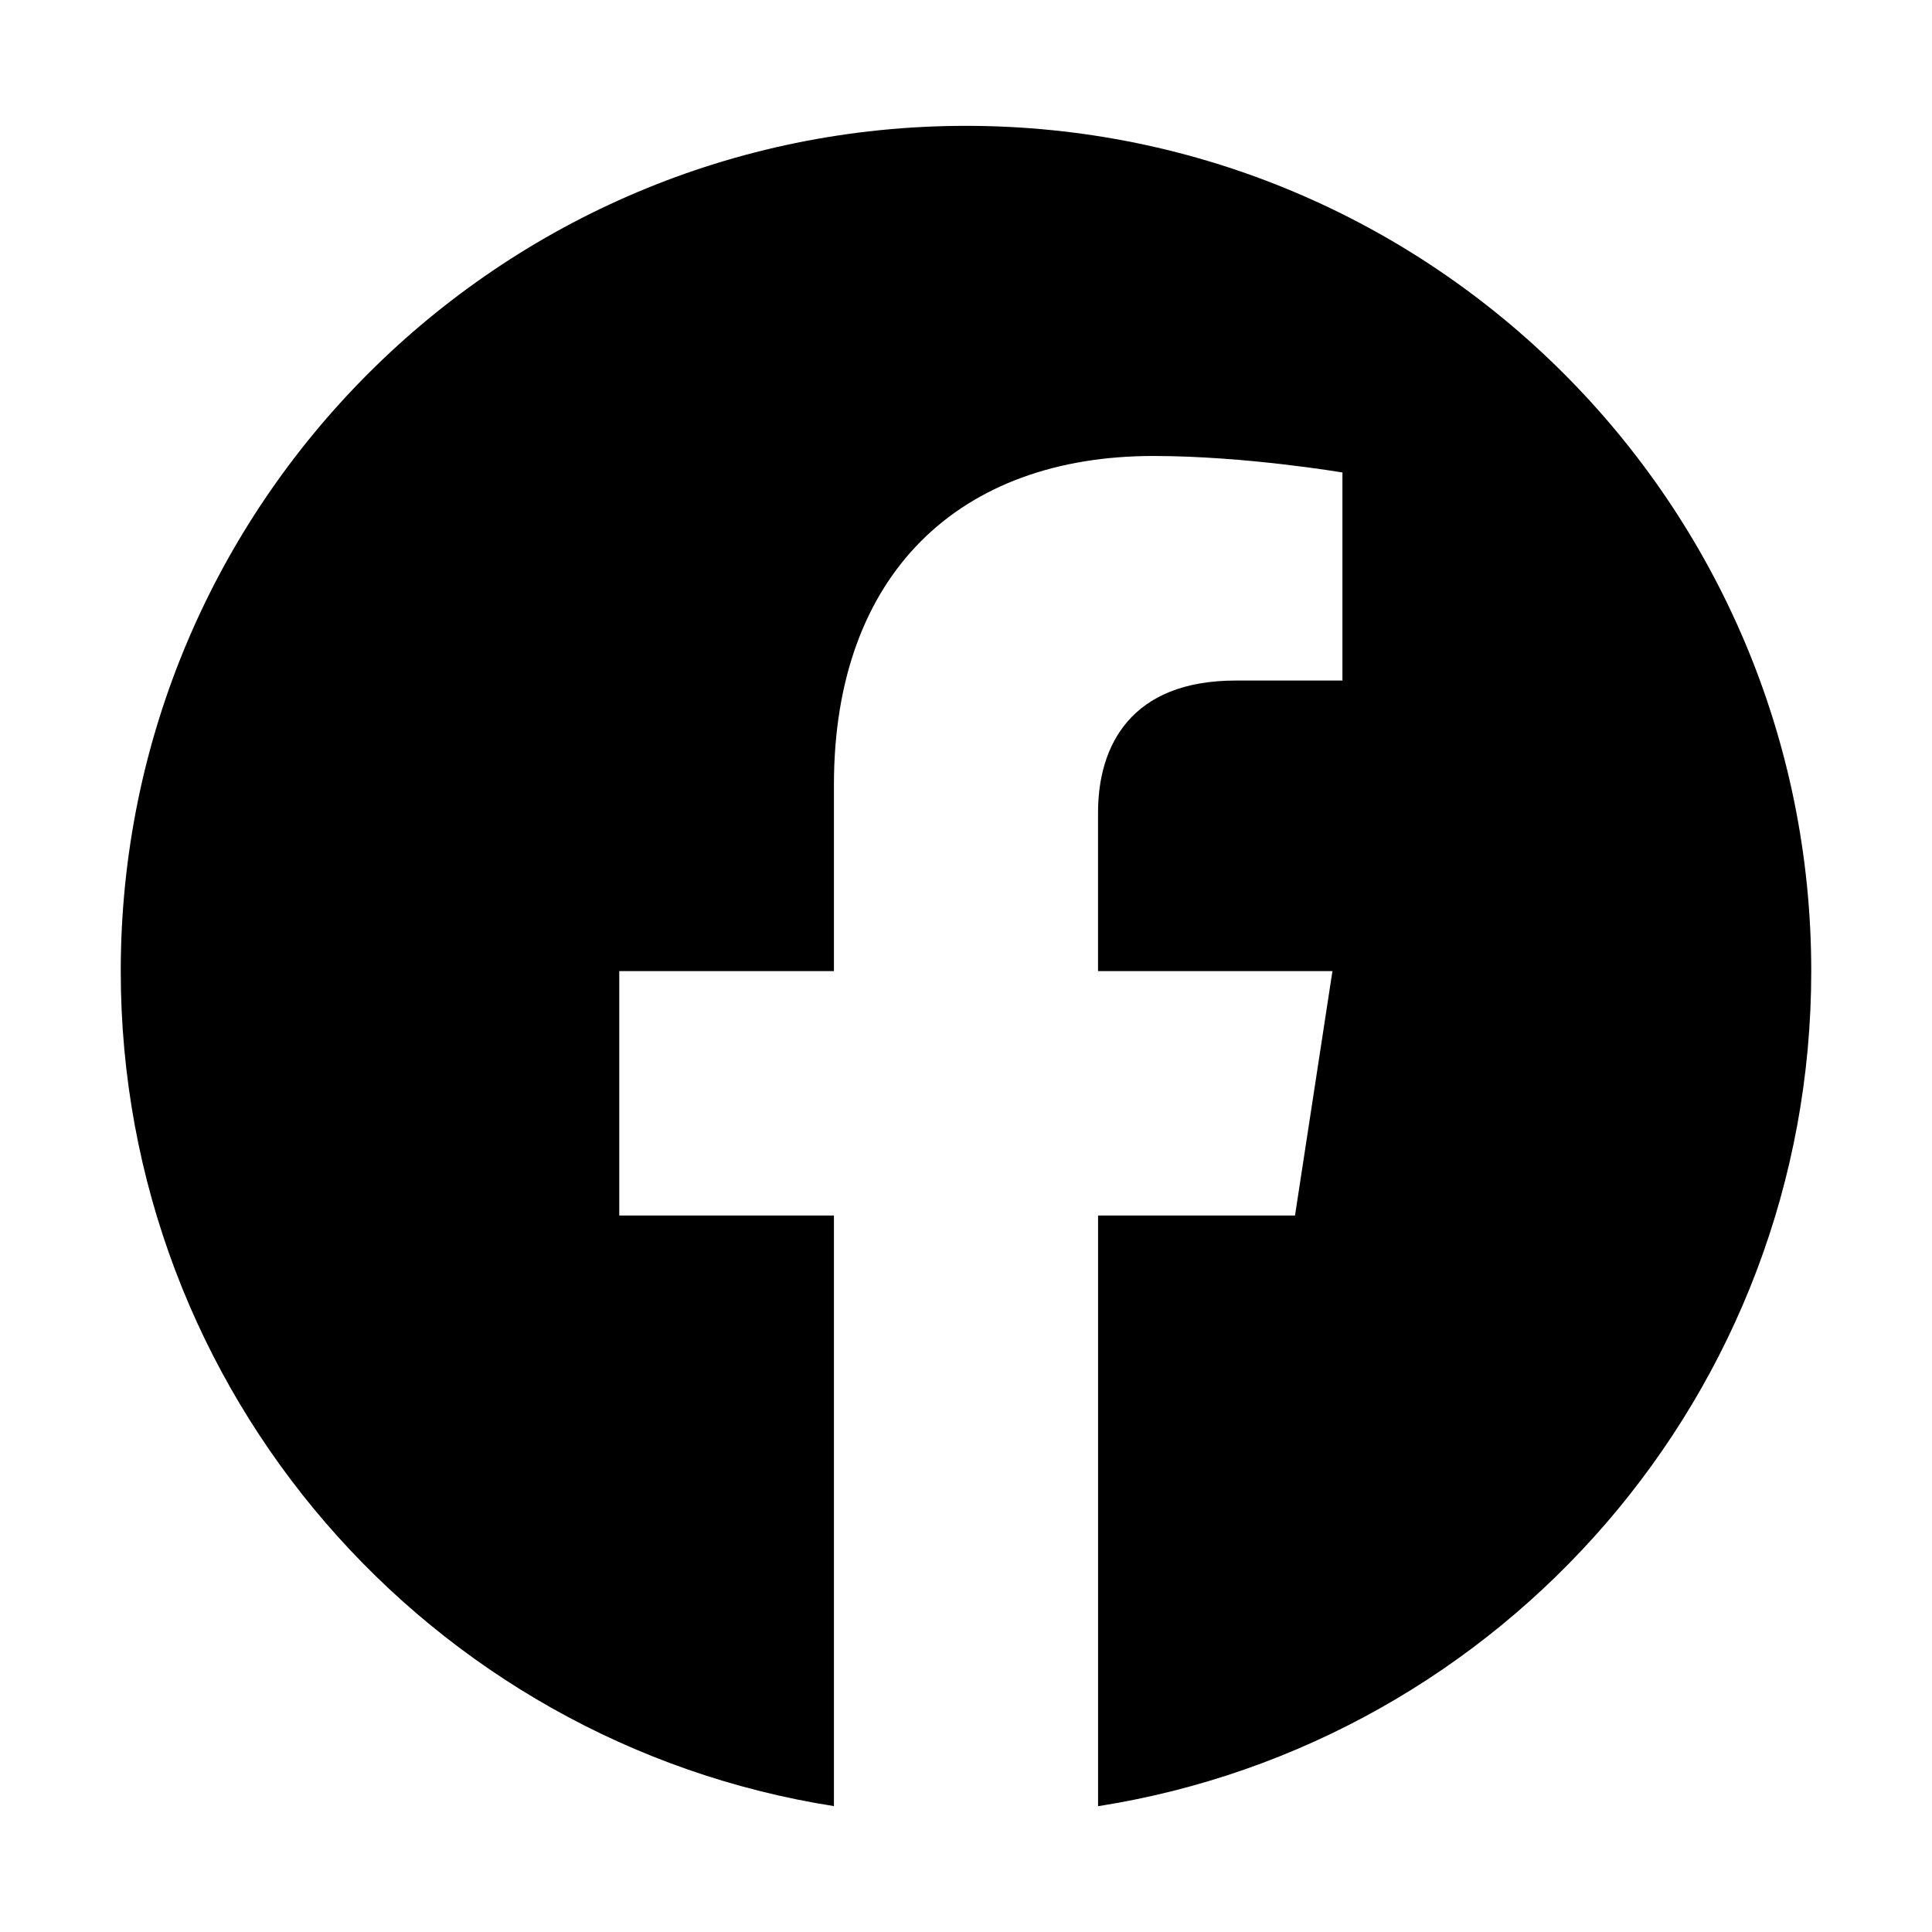
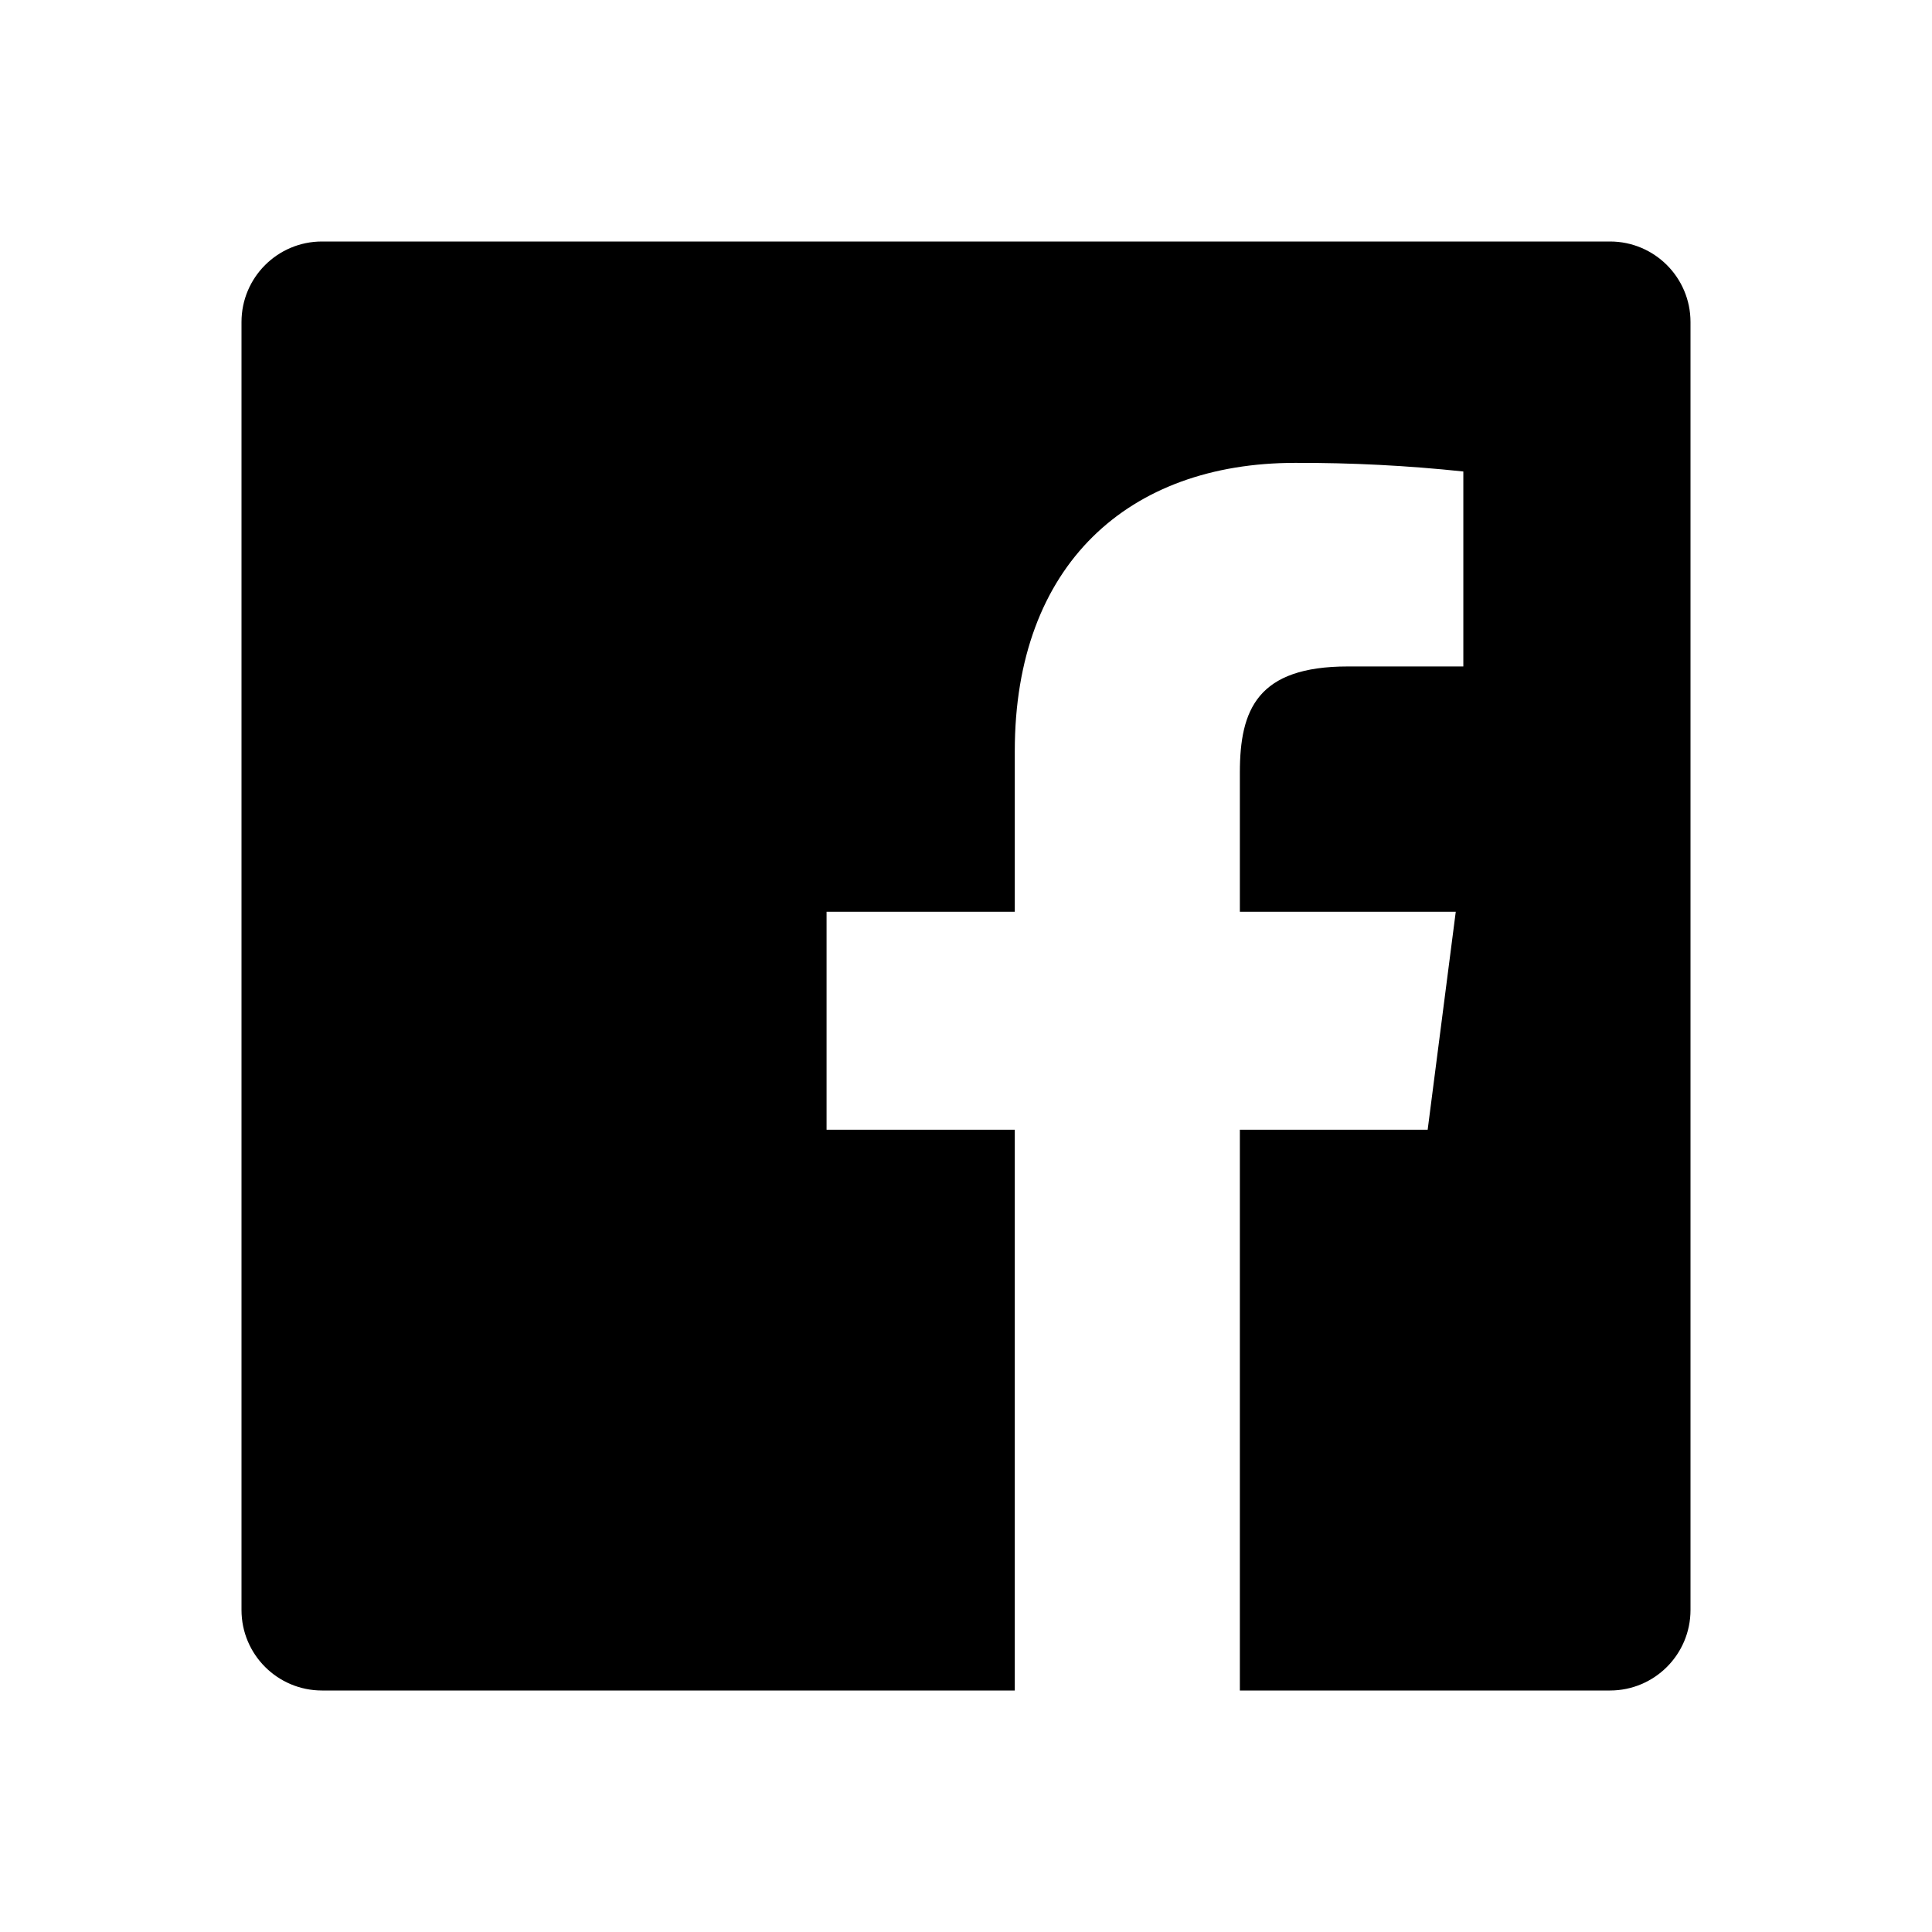
- <svg xmlns="http://www.w3.org/2000/svg" class="ionicon" viewBox="0 0 512 512">
-   <path d="M480 257.35c0-123.7-100.3-224-224-224s-224 100.3-224 224c0 111.8 81.9 204.47 189 221.29V322.12h-56.89v-64.77H221V208c0-56.13 33.45-87.16 84.61-87.16 24.51 0 50.15 4.38 50.15 4.38v55.13H327.5c-27.81 0-36.51 17.26-36.51 35v42h62.12l-9.92 64.77H291v156.54c107.1-16.81 189-109.48 189-221.31z" fill-rule="evenodd" />
+ <svg xmlns="http://www.w3.org/2000/svg" viewBox="0 0 24 24" width="24" height="24">
+   <path fill="none" d="M0 0h24v24H0z" />
+   <path d="M15.402 21v-6.966h2.333l.349-2.708h-2.682V9.598c0-.784.218-1.319 1.342-1.319h1.434V5.857a19.19 19.19 0 0 0-2.09-.107c-2.067 0-3.482 1.262-3.482 3.58v1.996h-2.338v2.708h2.338V21H4a1 1 0 0 1-1-1V4a1 1 0 0 1 1-1h16a1 1 0 0 1 1 1v16a1 1 0 0 1-1 1h-4.598z" />
</svg>
